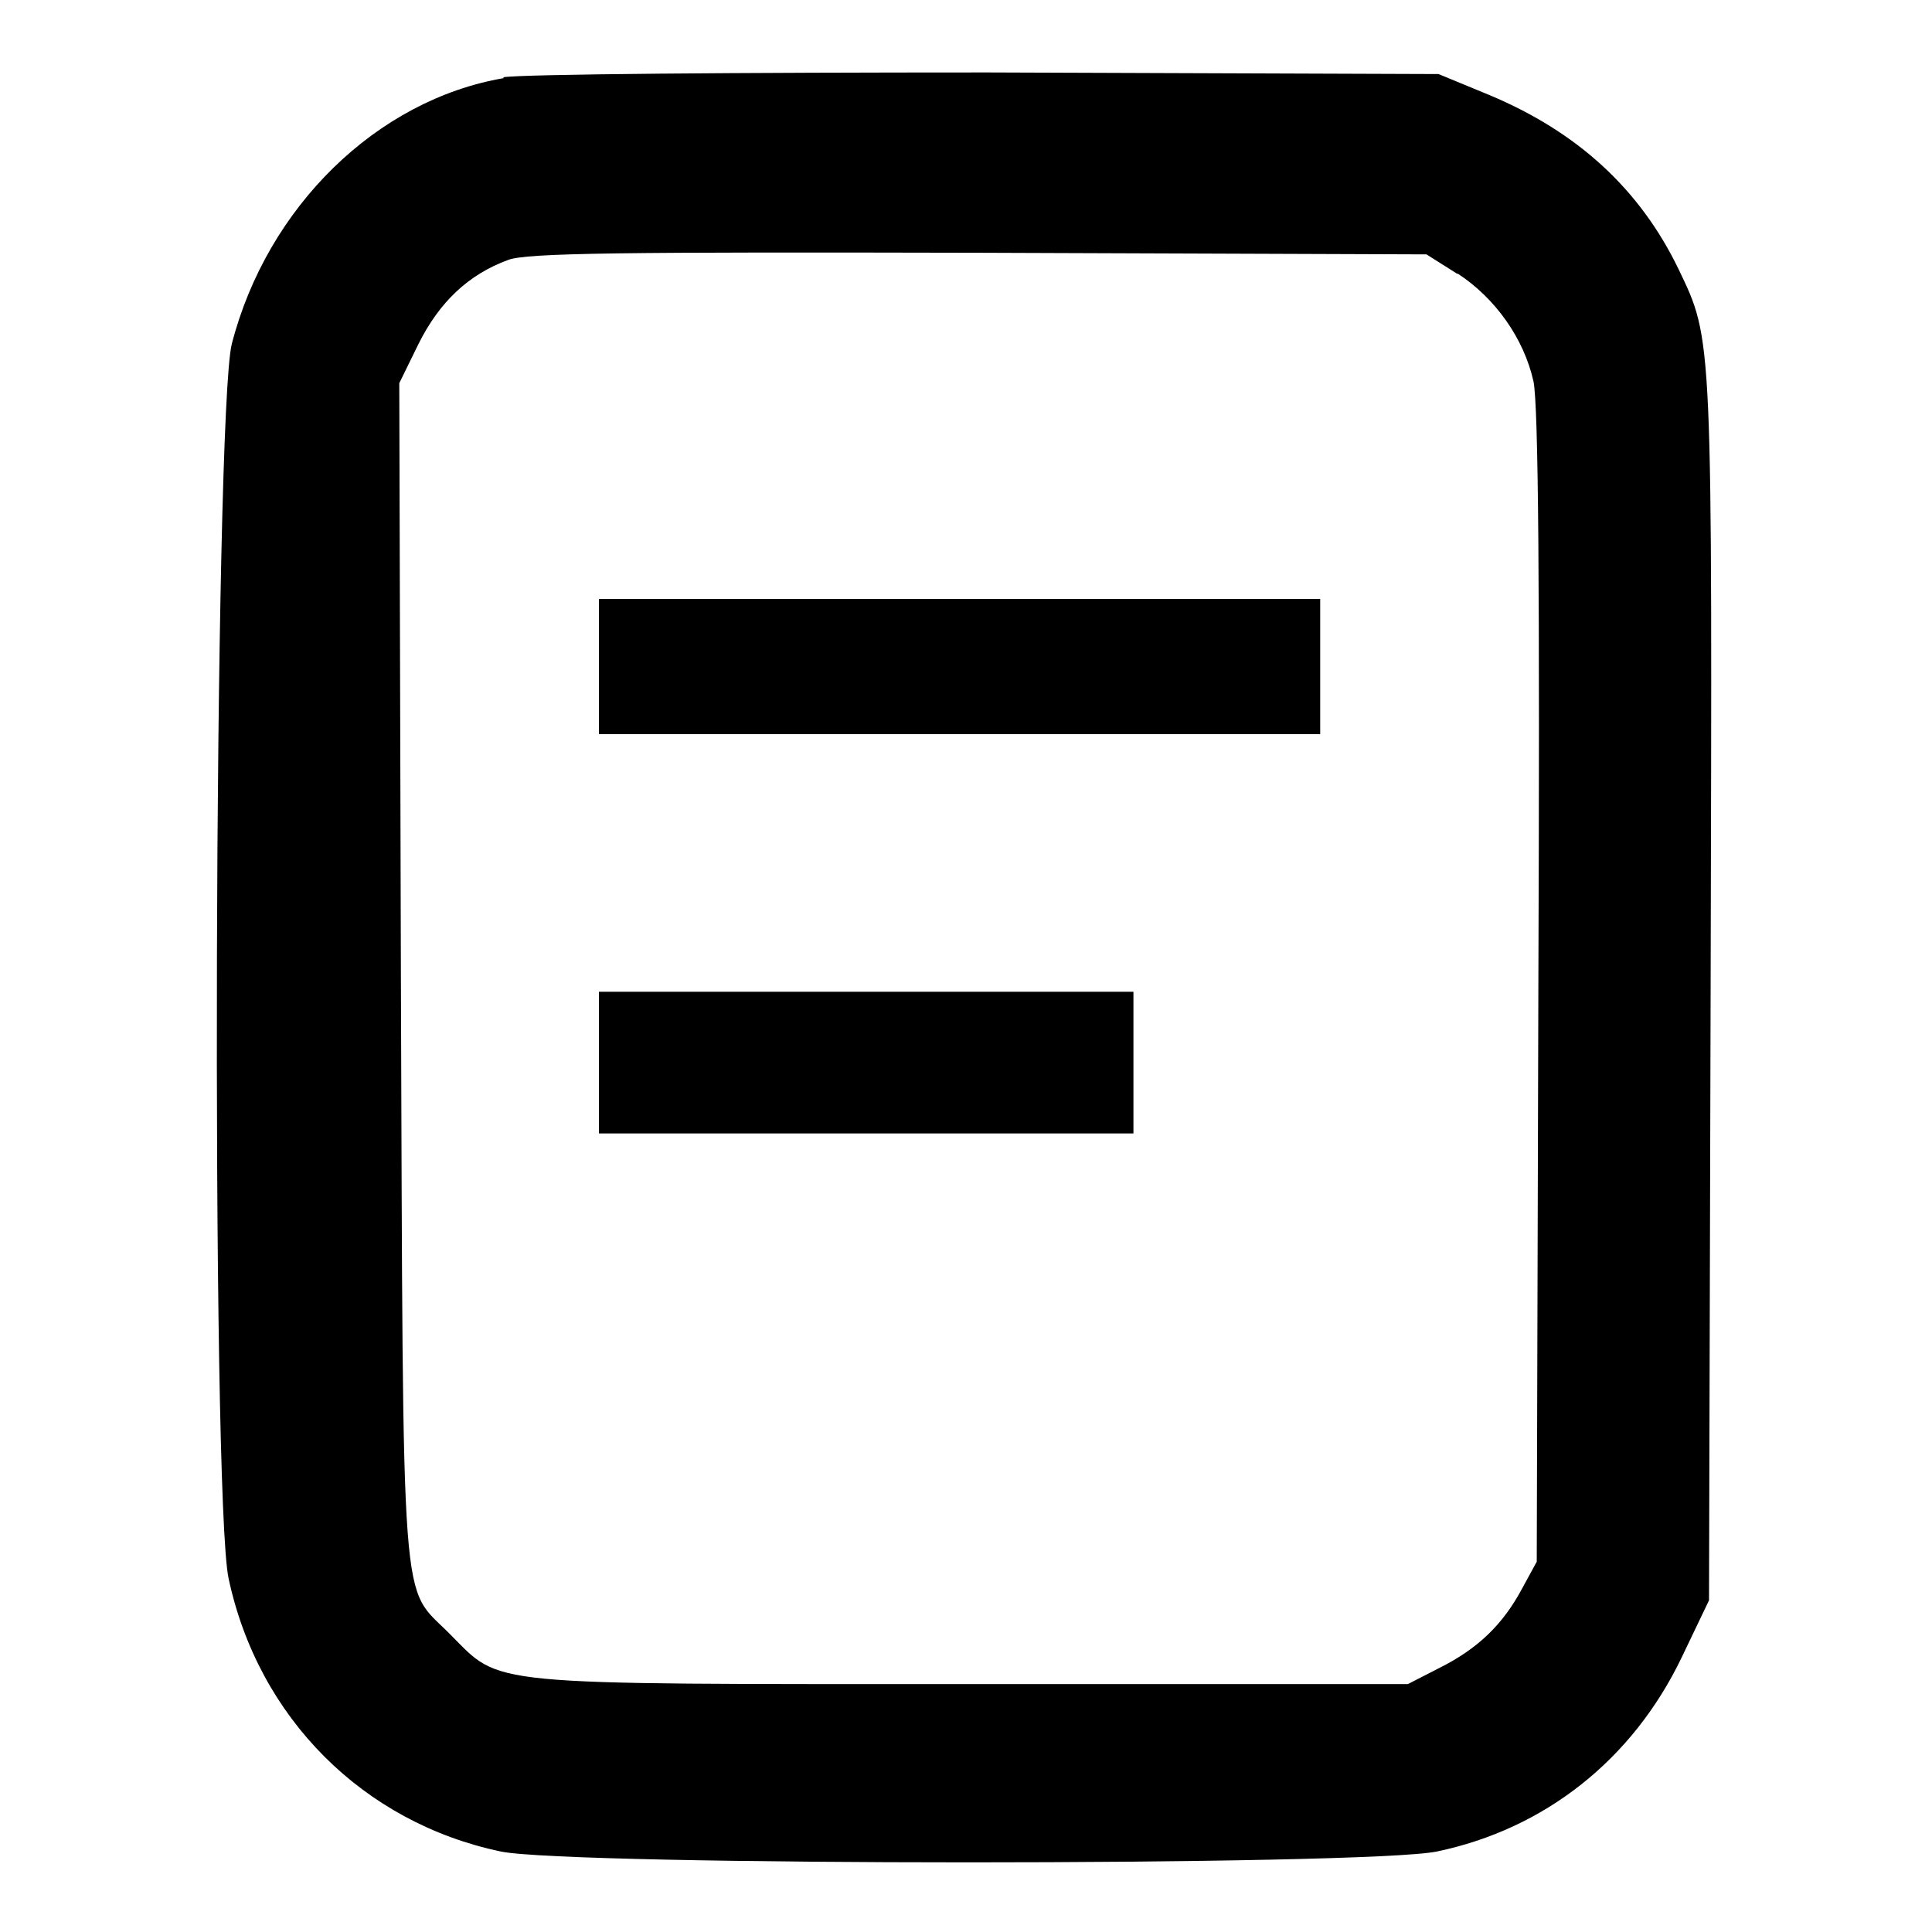
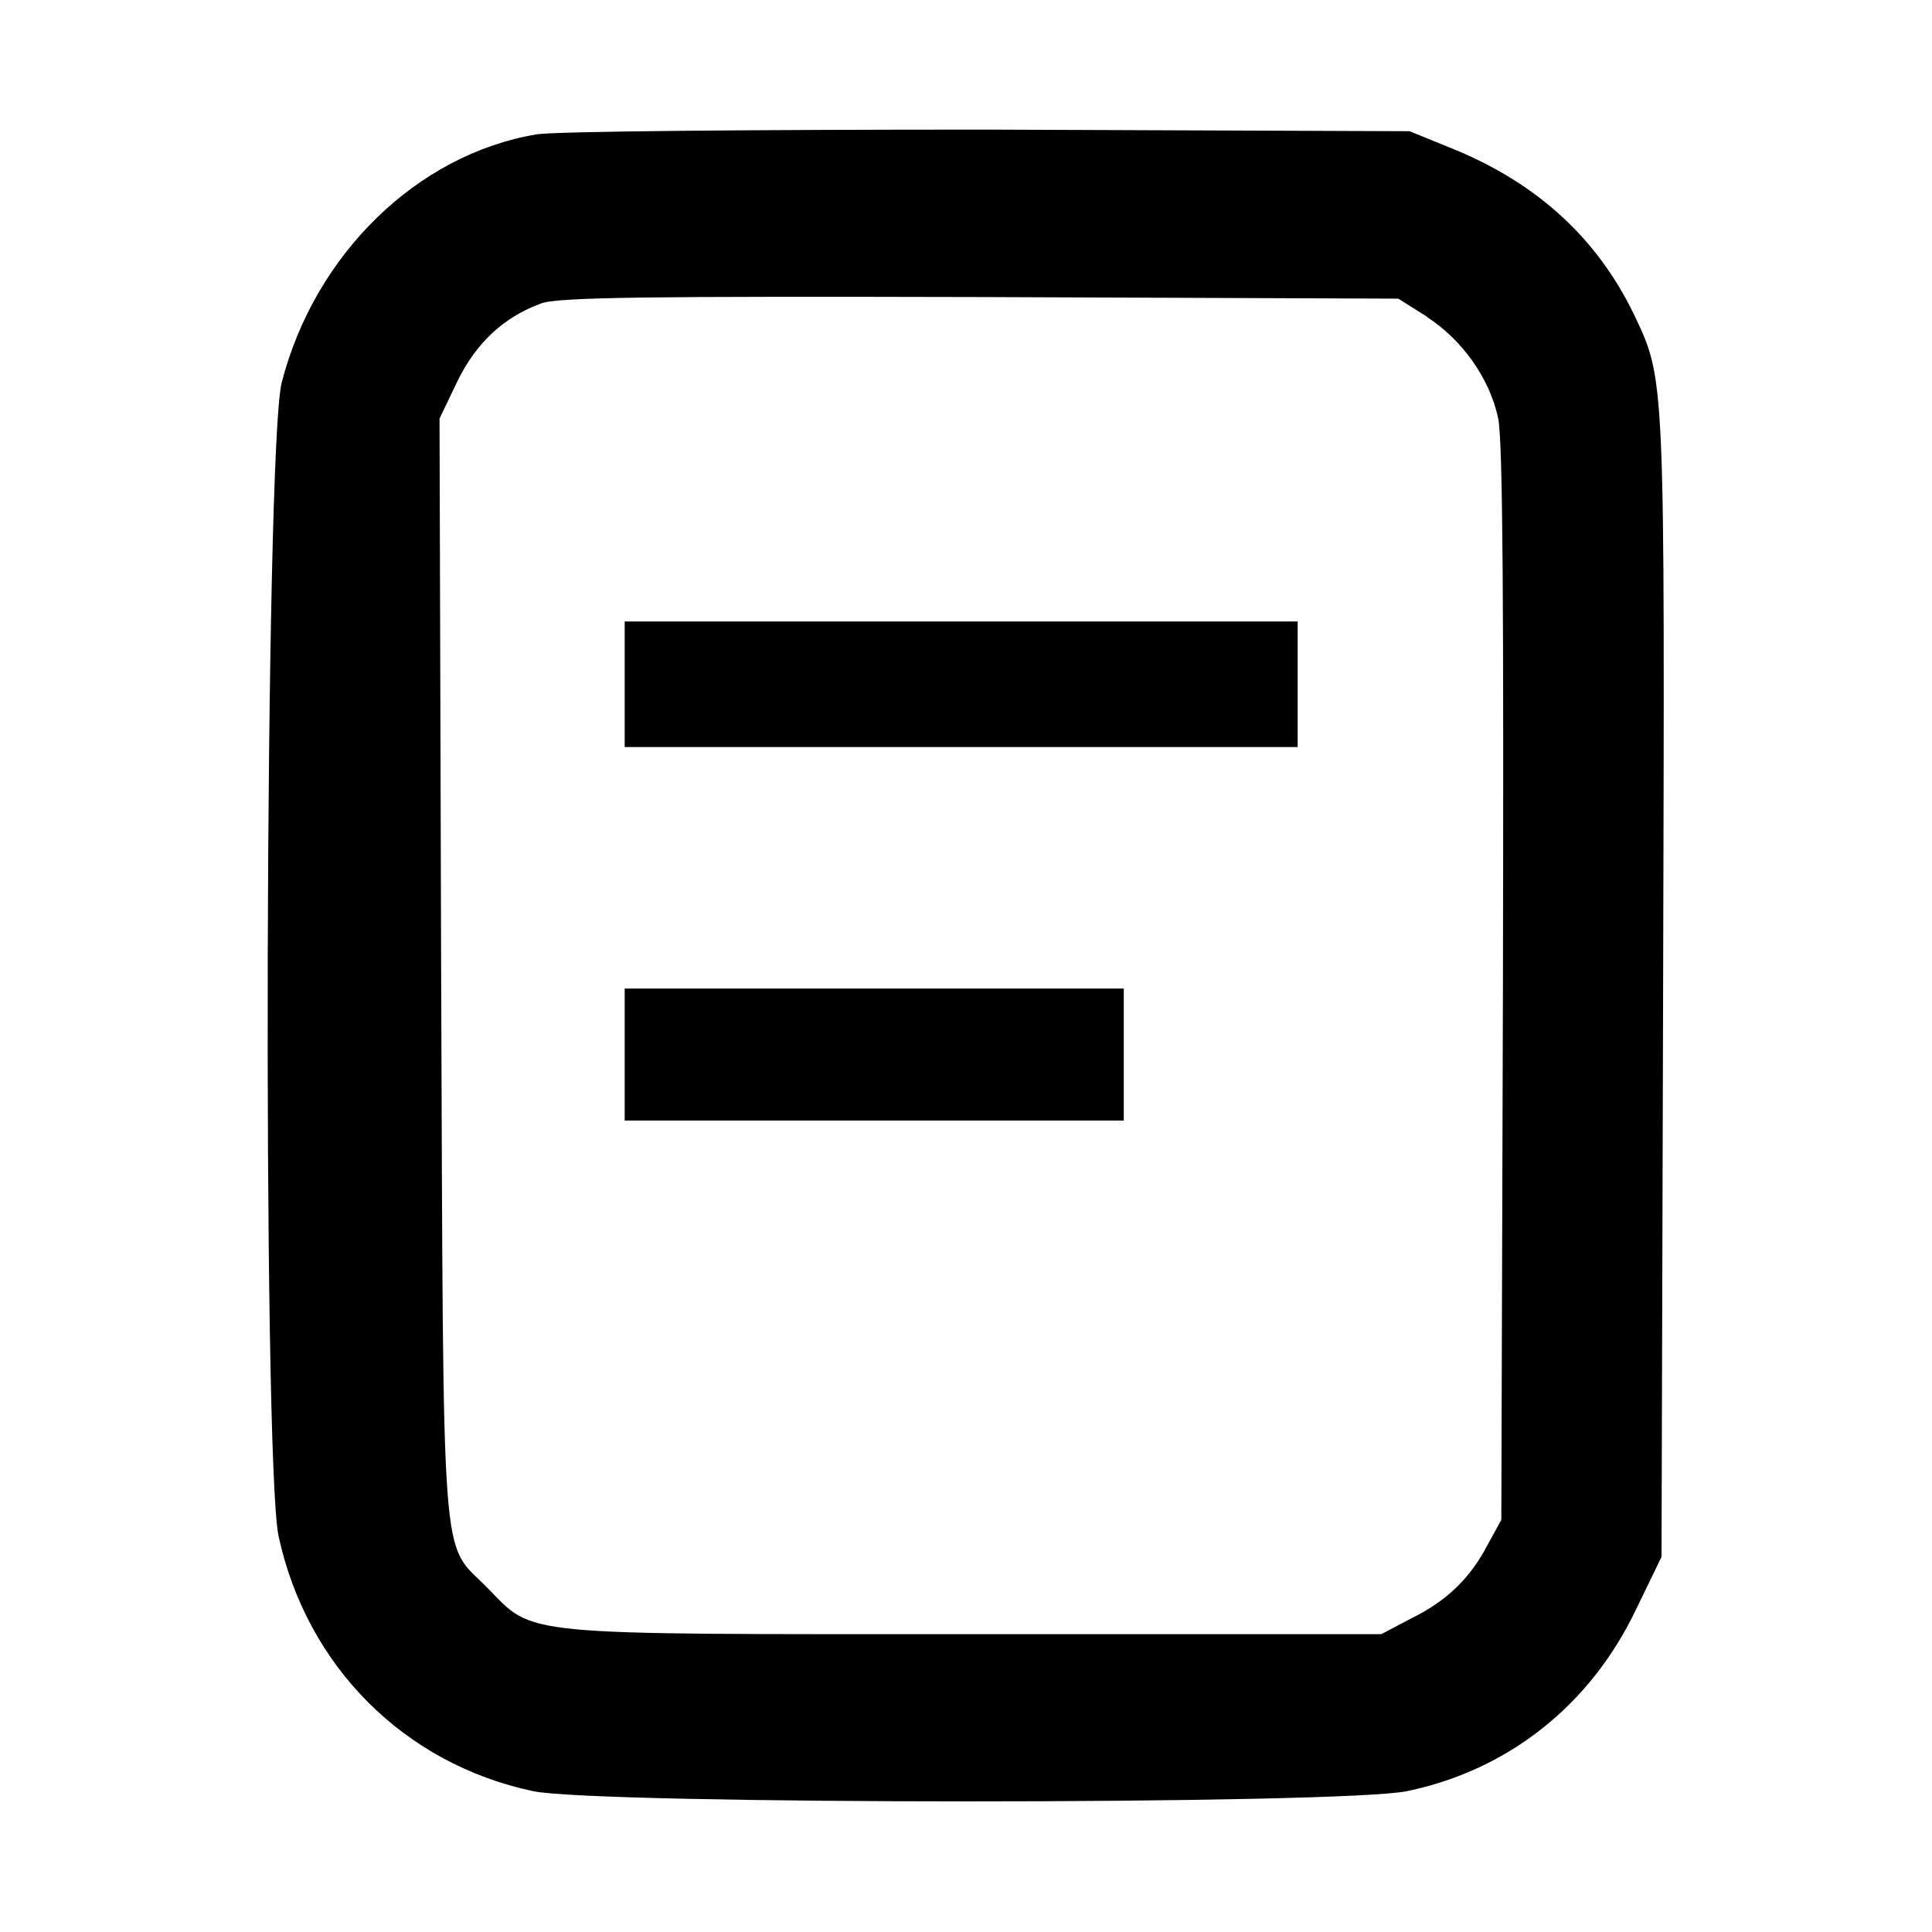
<svg xmlns="http://www.w3.org/2000/svg" fill="currentColor" fill-rule="evenodd" height="1em" style="flex:none;line-height:1" viewBox="0 0 24 24" width="1em">
-   <path d="M6.26 0.97c-1.58 0.27 -2.94 1.6 -3.38 3.3 -0.22 0.86 -0.26 14.32 -0.04 15.34 0.37 1.73 1.67 3.03 3.38 3.39 0.86 0.18 10.76 0.18 11.63 -0 1.34 -0.28 2.43 -1.14 3.04 -2.41l0.34 -0.71 0.02 -7.6c0.02 -8.18 0.03 -8.04 -0.4 -8.94 -0.48 -0.99 -1.25 -1.7 -2.35 -2.16l-0.63 -0.26 -5.6 -0.02c-3.08 -0 -5.79 0.02 -6.02 0.06zm11.85 2.43c0.46 0.3 0.82 0.8 0.94 1.34 0.06 0.3 0.08 2.51 0.06 7.54l-0.02 7.12 -0.18 0.33c-0.24 0.45 -0.55 0.75 -1.03 0.99l-0.39 0.2 -5.44 -0c-6.12 -0 -5.81 0.03 -6.46 -0.62 -0.62 -0.63 -0.58 -0.02 -0.61 -8.22l-0.02 -7.32 0.24 -0.49c0.26 -0.52 0.62 -0.86 1.11 -1.04 0.22 -0.09 1.46 -0.1 5.85 -0.09l5.56 0.02 0.38 0.24zM7.44 8.28l0 0.84 4.48 -0 4.48 -0 0 -0.84 0 -0.84 -4.48 -0 -4.48 -0 0 0.84zM7.44 13.2l0 0.88 3.32 -0 3.32 -0 0 -0.88 0 -0.88 -3.32 -0 -3.32 -0 0 0.88z" />
+   <path d="M6.66 1.67c-1.48 0.25 -2.75 1.49 -3.16 3.08 -0.21 0.8 -0.24 13.37 -0.04 14.33 0.35 1.62 1.56 2.83 3.16 3.17 0.8 0.17 10.05 0.17 10.86 -0 1.25 -0.26 2.27 -1.06 2.84 -2.25l0.32 -0.66 0.02 -7.1c0.02 -7.64 0.03 -7.51 -0.37 -8.35 -0.45 -0.92 -1.17 -1.59 -2.19 -2.02l-0.59 -0.24 -5.23 -0.02c-2.88 -0 -5.41 0.02 -5.62 0.06zm11.07 2.27c0.43 0.28 0.77 0.75 0.88 1.25 0.06 0.28 0.07 2.34 0.06 7.04l-0.02 6.65 -0.17 0.31c-0.22 0.42 -0.51 0.7 -0.96 0.92l-0.36 0.19 -5.08 -0c-5.72 -0 -5.43 0.03 -6.03 -0.58 -0.58 -0.59 -0.54 -0.02 -0.57 -7.68l-0.02 -6.84 0.22 -0.46c0.24 -0.49 0.58 -0.8 1.04 -0.97 0.21 -0.08 1.36 -0.09 5.46 -0.08l5.19 0.02 0.35 0.22zM7.76 8.5l0 0.78 4.18 -0 4.18 -0 0 -0.78 0 -0.78 -4.18 -0 -4.18 -0 0 0.78zM7.76 13.1l0 0.82 3.1 -0 3.1 -0 0 -0.82 0 -0.82 -3.1 -0 -3.1 -0 0 0.82z" />
</svg>
